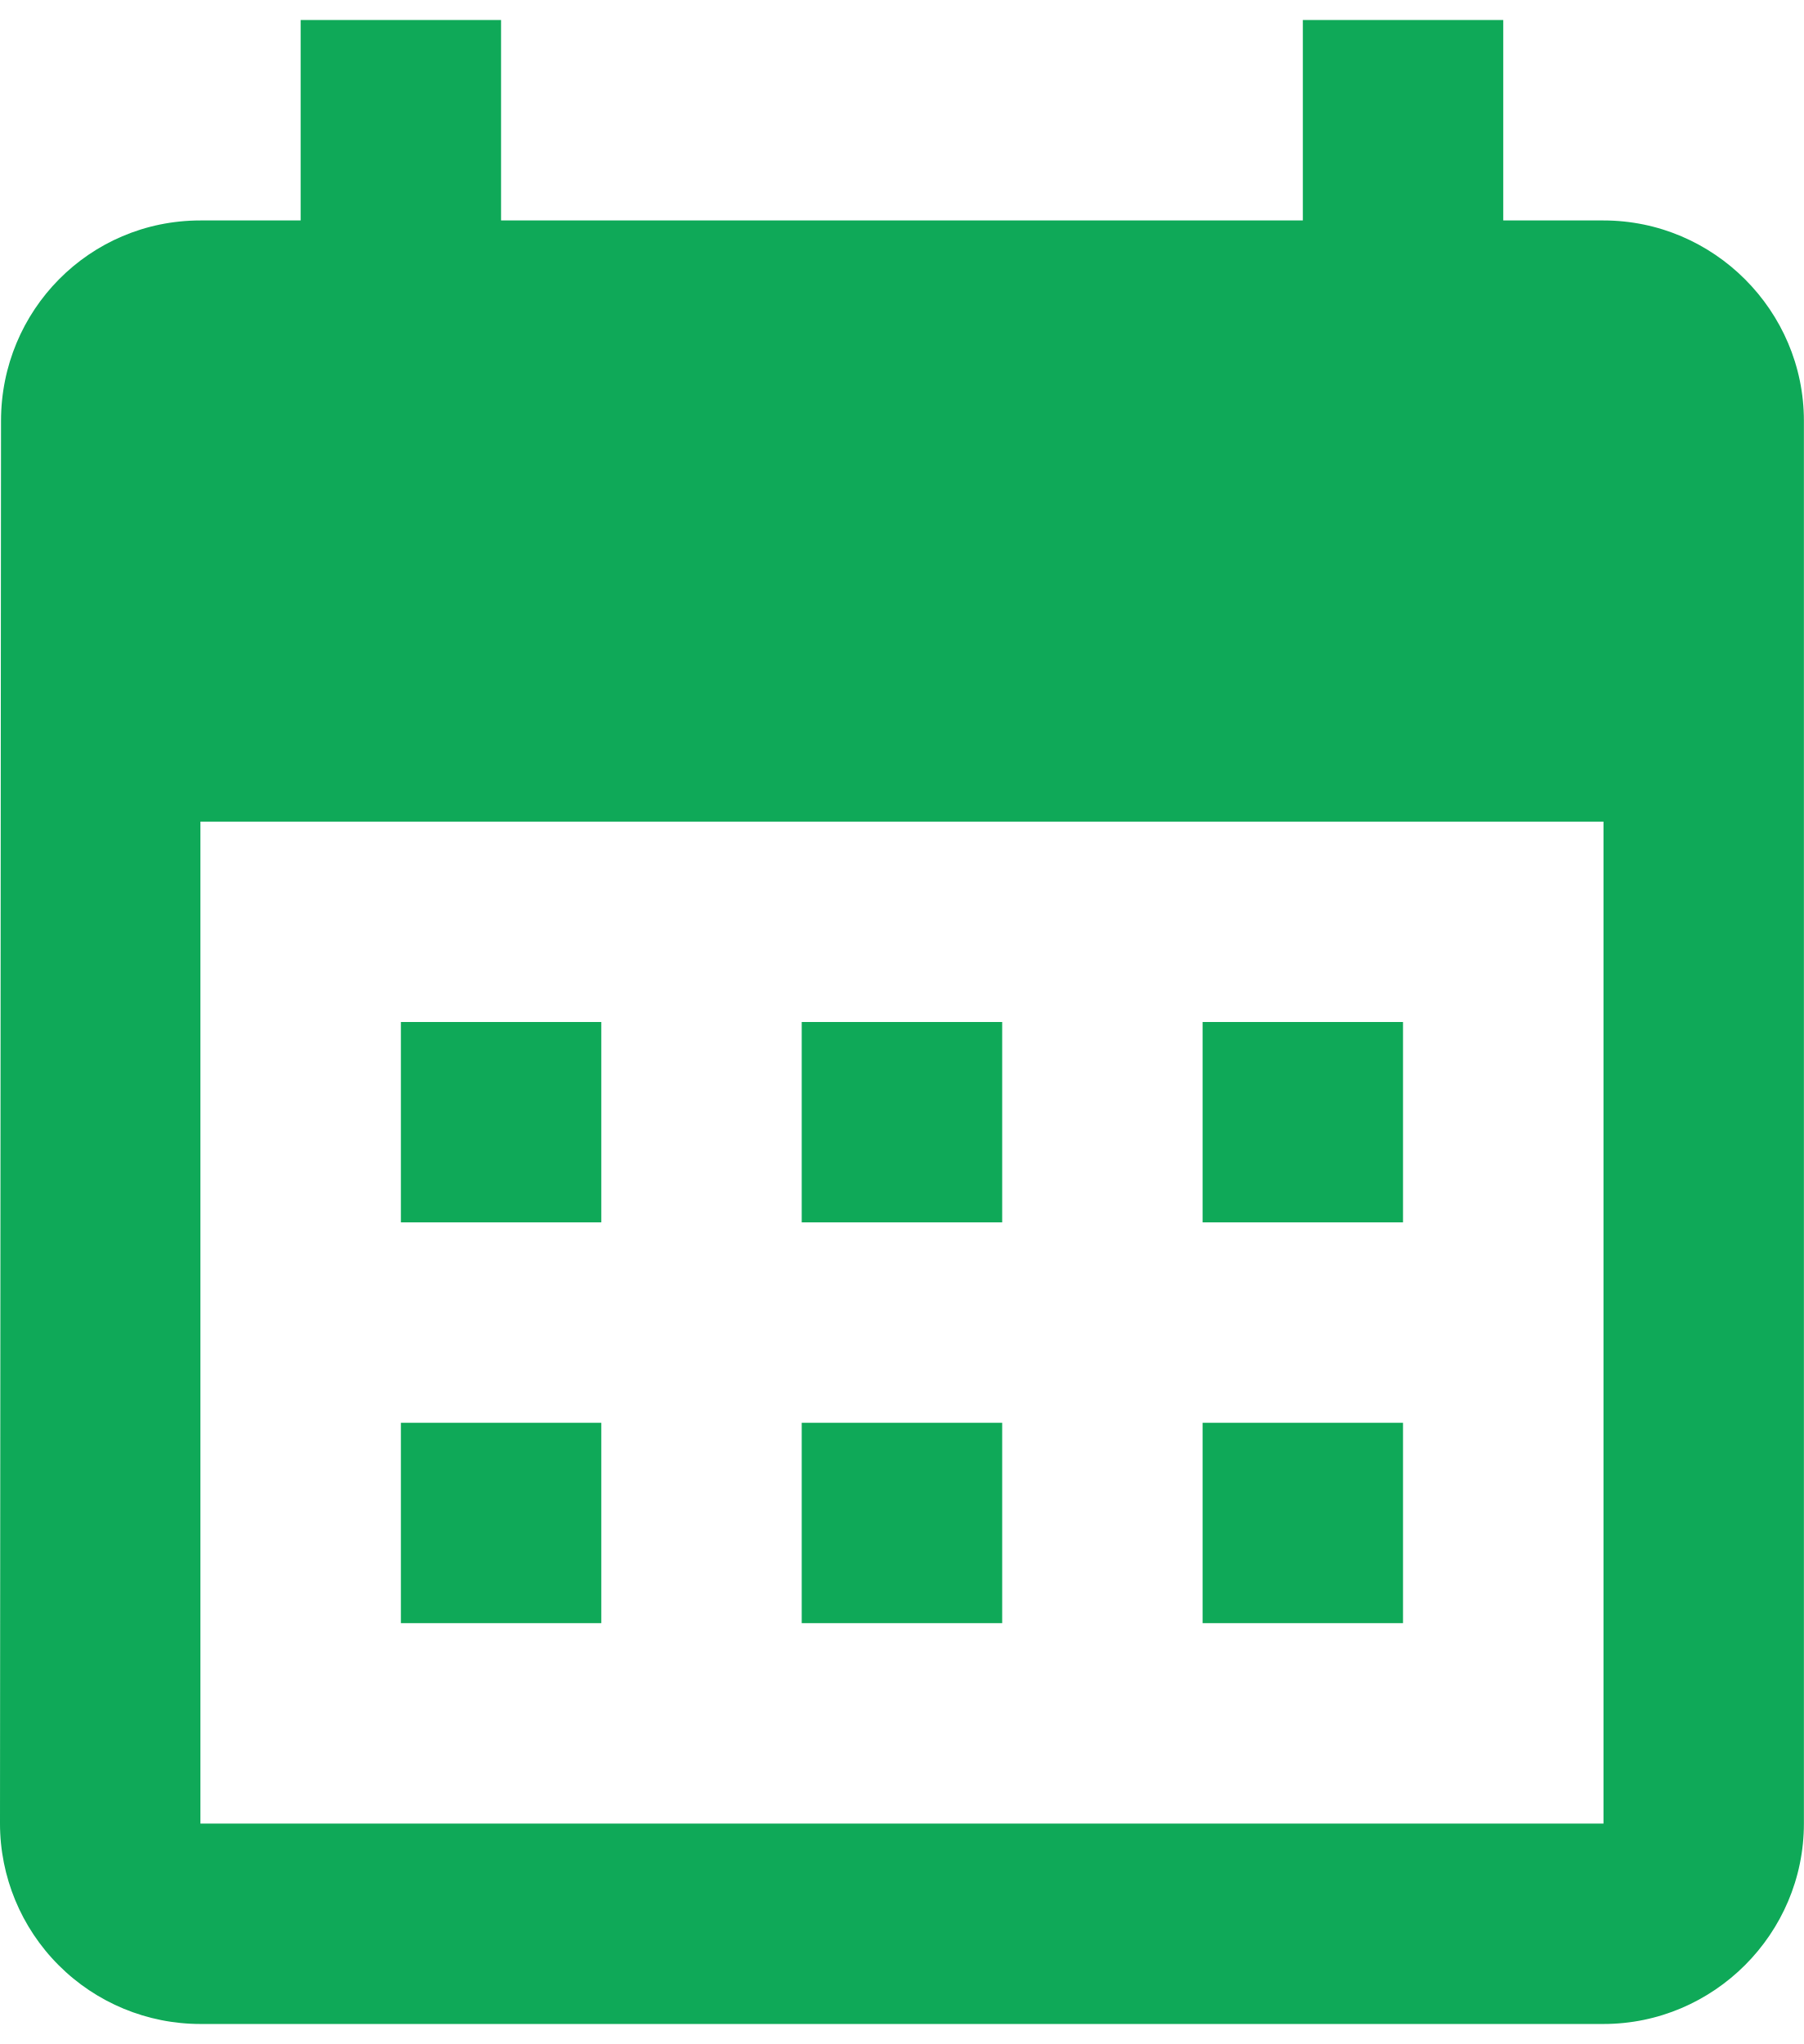
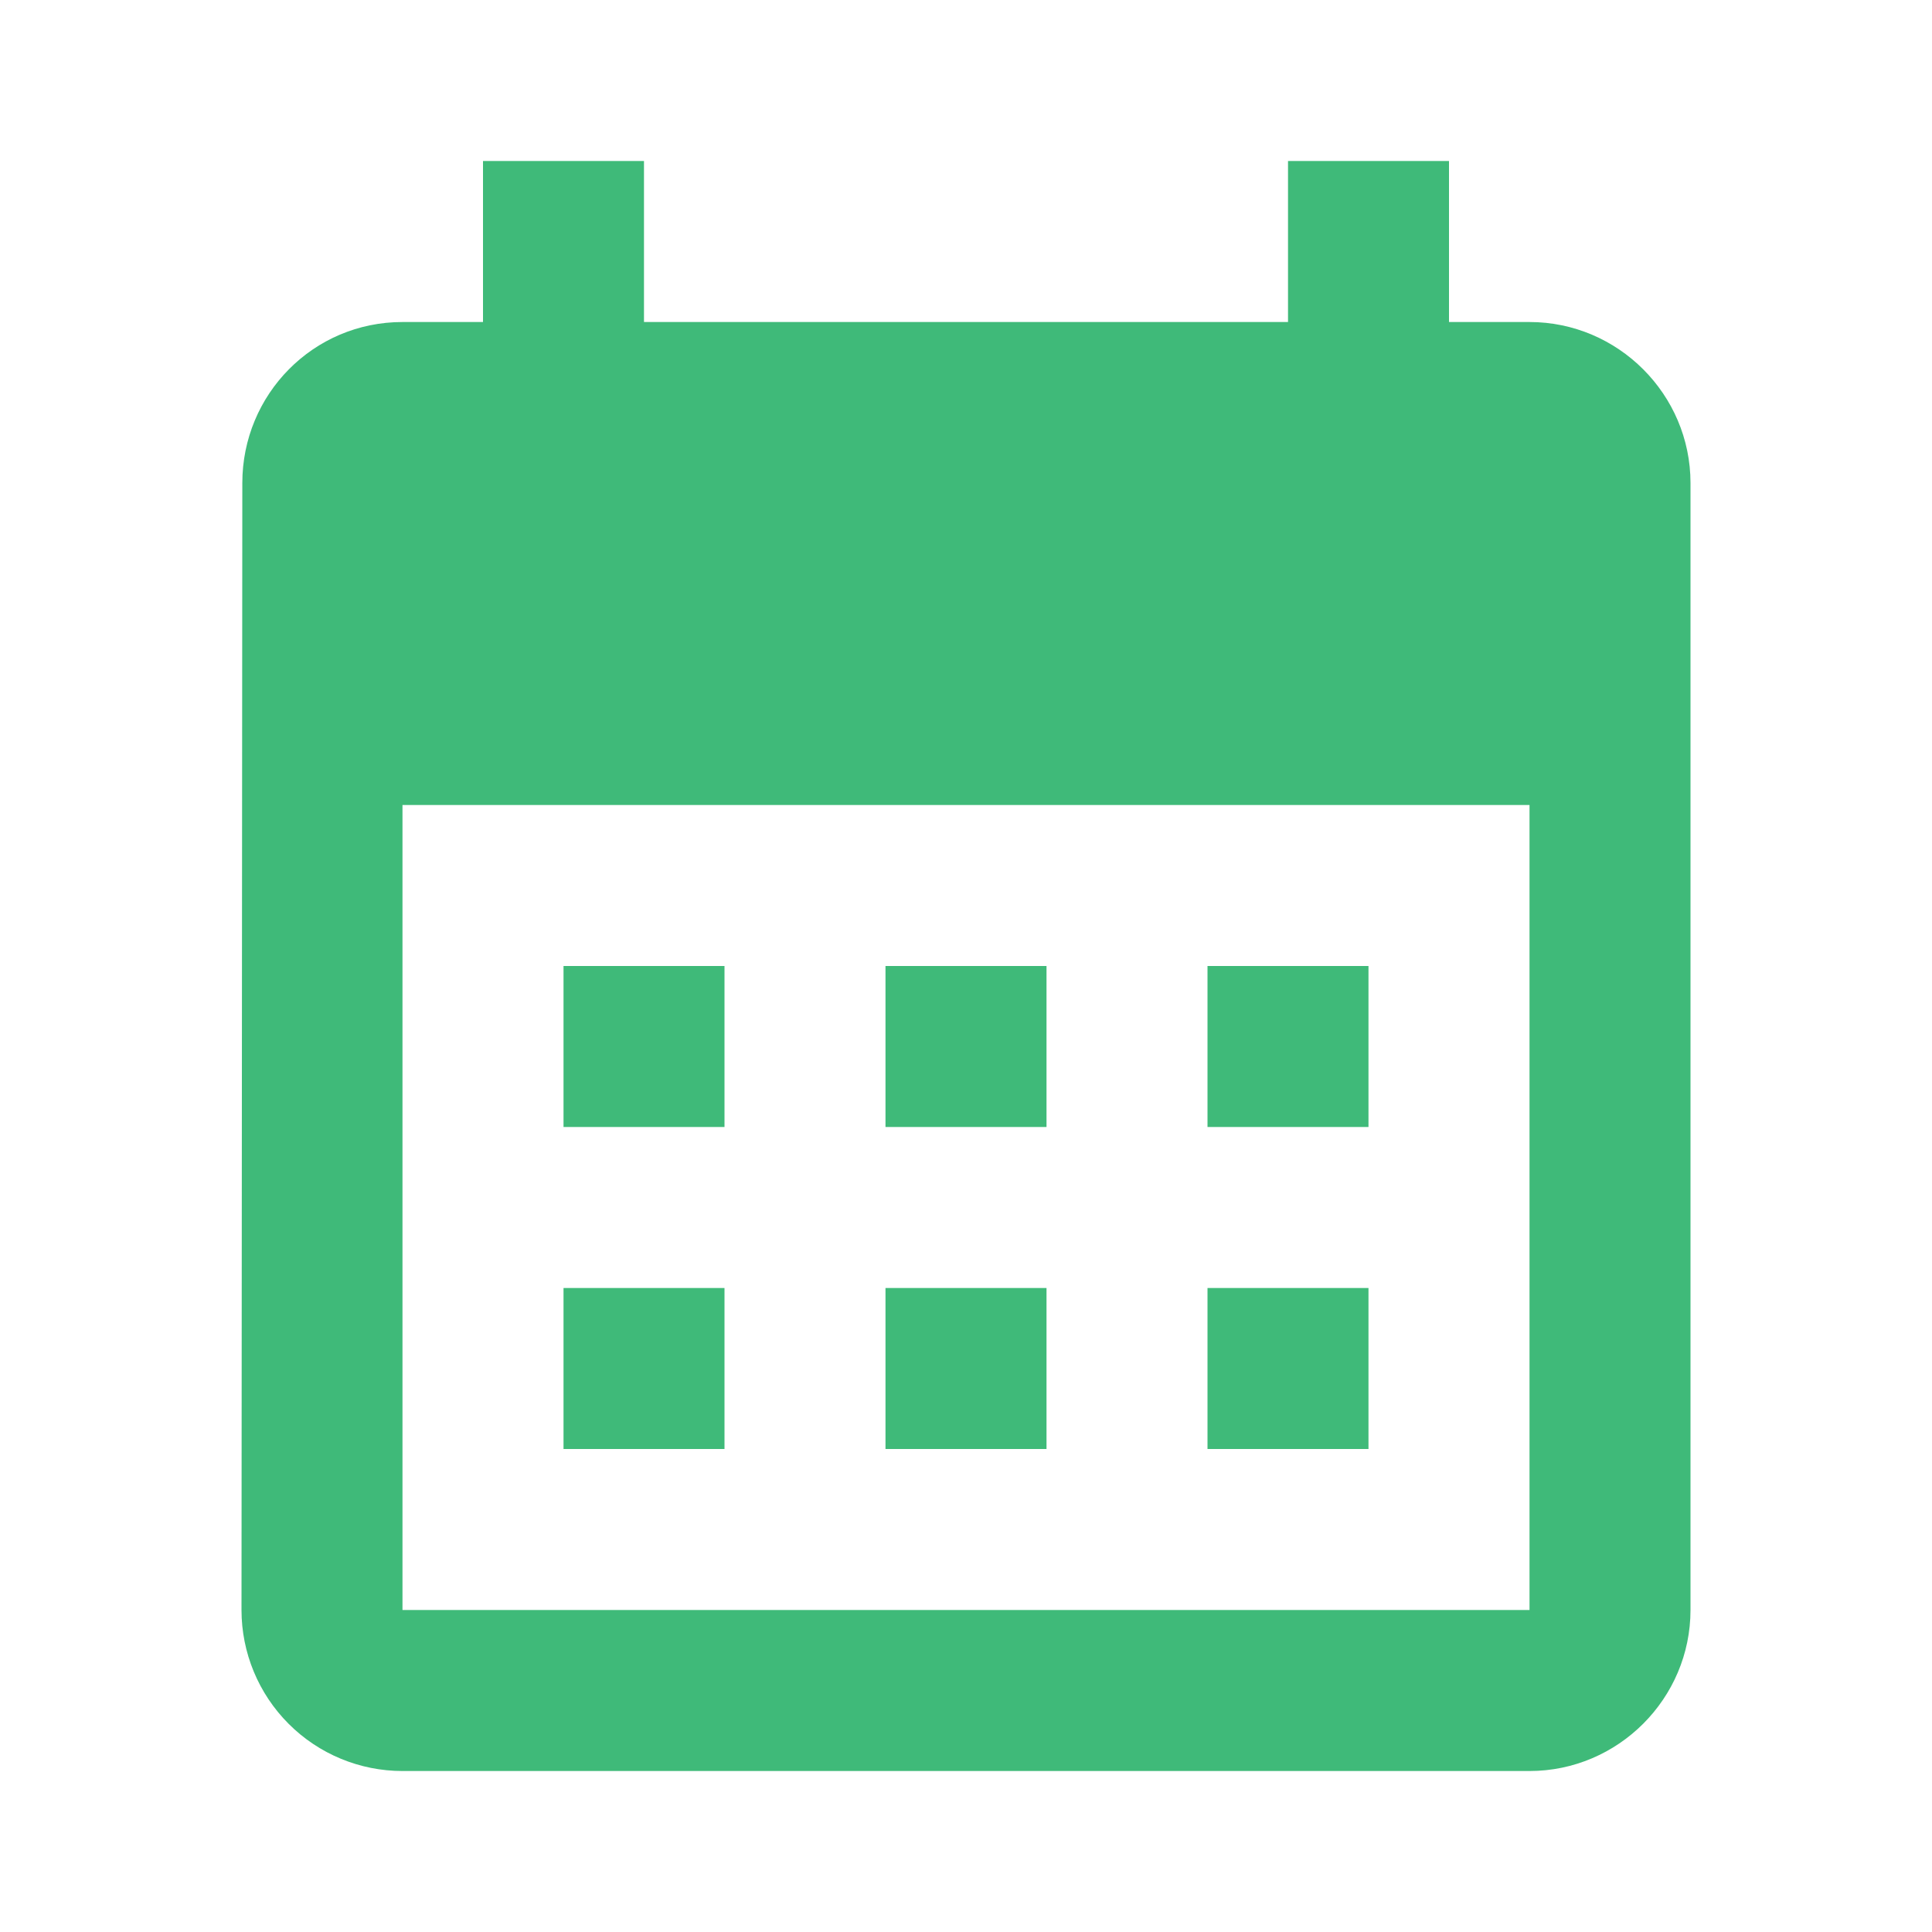
- <svg xmlns="http://www.w3.org/2000/svg" width="30" height="34" viewBox="0 0 30 34" fill="none">
-   <path d="M26.667 3.667H25V0.333H21.667V3.667H8.333V0.333H5V3.667H3.333C1.483 3.667 0.017 5.167 0.017 7L0 30.333C0 31.217 0.351 32.065 0.976 32.69C1.601 33.316 2.449 33.667 3.333 33.667H26.667C28.5 33.667 30 32.167 30 30.333V7C30 5.167 28.5 3.667 26.667 3.667ZM26.667 30.333H3.333V13.667H26.667V30.333ZM10 20.333H6.667V17H10V20.333ZM16.667 20.333H13.333V17H16.667V20.333ZM23.333 20.333H20V17H23.333V20.333ZM10 27H6.667V23.667H10V27ZM16.667 27H13.333V23.667H16.667V27ZM23.333 27H20V23.667H23.333V27Z" fill="#0FA958" />
+ <svg xmlns="http://www.w3.org/2000/svg" width="40" height="40" viewBox="0 0 40 40" fill="none">
+   <g opacity="0.8">
+     <path d="M31.667 6.667H30V3.333H26.667V6.667H13.333V3.333H10V6.667H8.333C6.483 6.667 5.017 8.167 5.017 10L5 33.333C5 34.217 5.351 35.065 5.976 35.69C6.601 36.316 7.449 36.667 8.333 36.667H31.667C33.5 36.667 35 35.167 35 33.333V10C35 8.167 33.5 6.667 31.667 6.667ZM31.667 33.333H8.333V16.667H31.667V33.333ZM15 23.333H11.667V20H15V23.333ZM21.667 23.333H18.333V20H21.667V23.333ZM28.333 23.333H25V20H28.333V23.333ZM15 30H11.667V26.667H15V30ZM21.667 30H18.333V26.667H21.667V30ZM28.333 30H25V26.667H28.333V30Z" fill="#0FA958" />
+   </g>
</svg>
